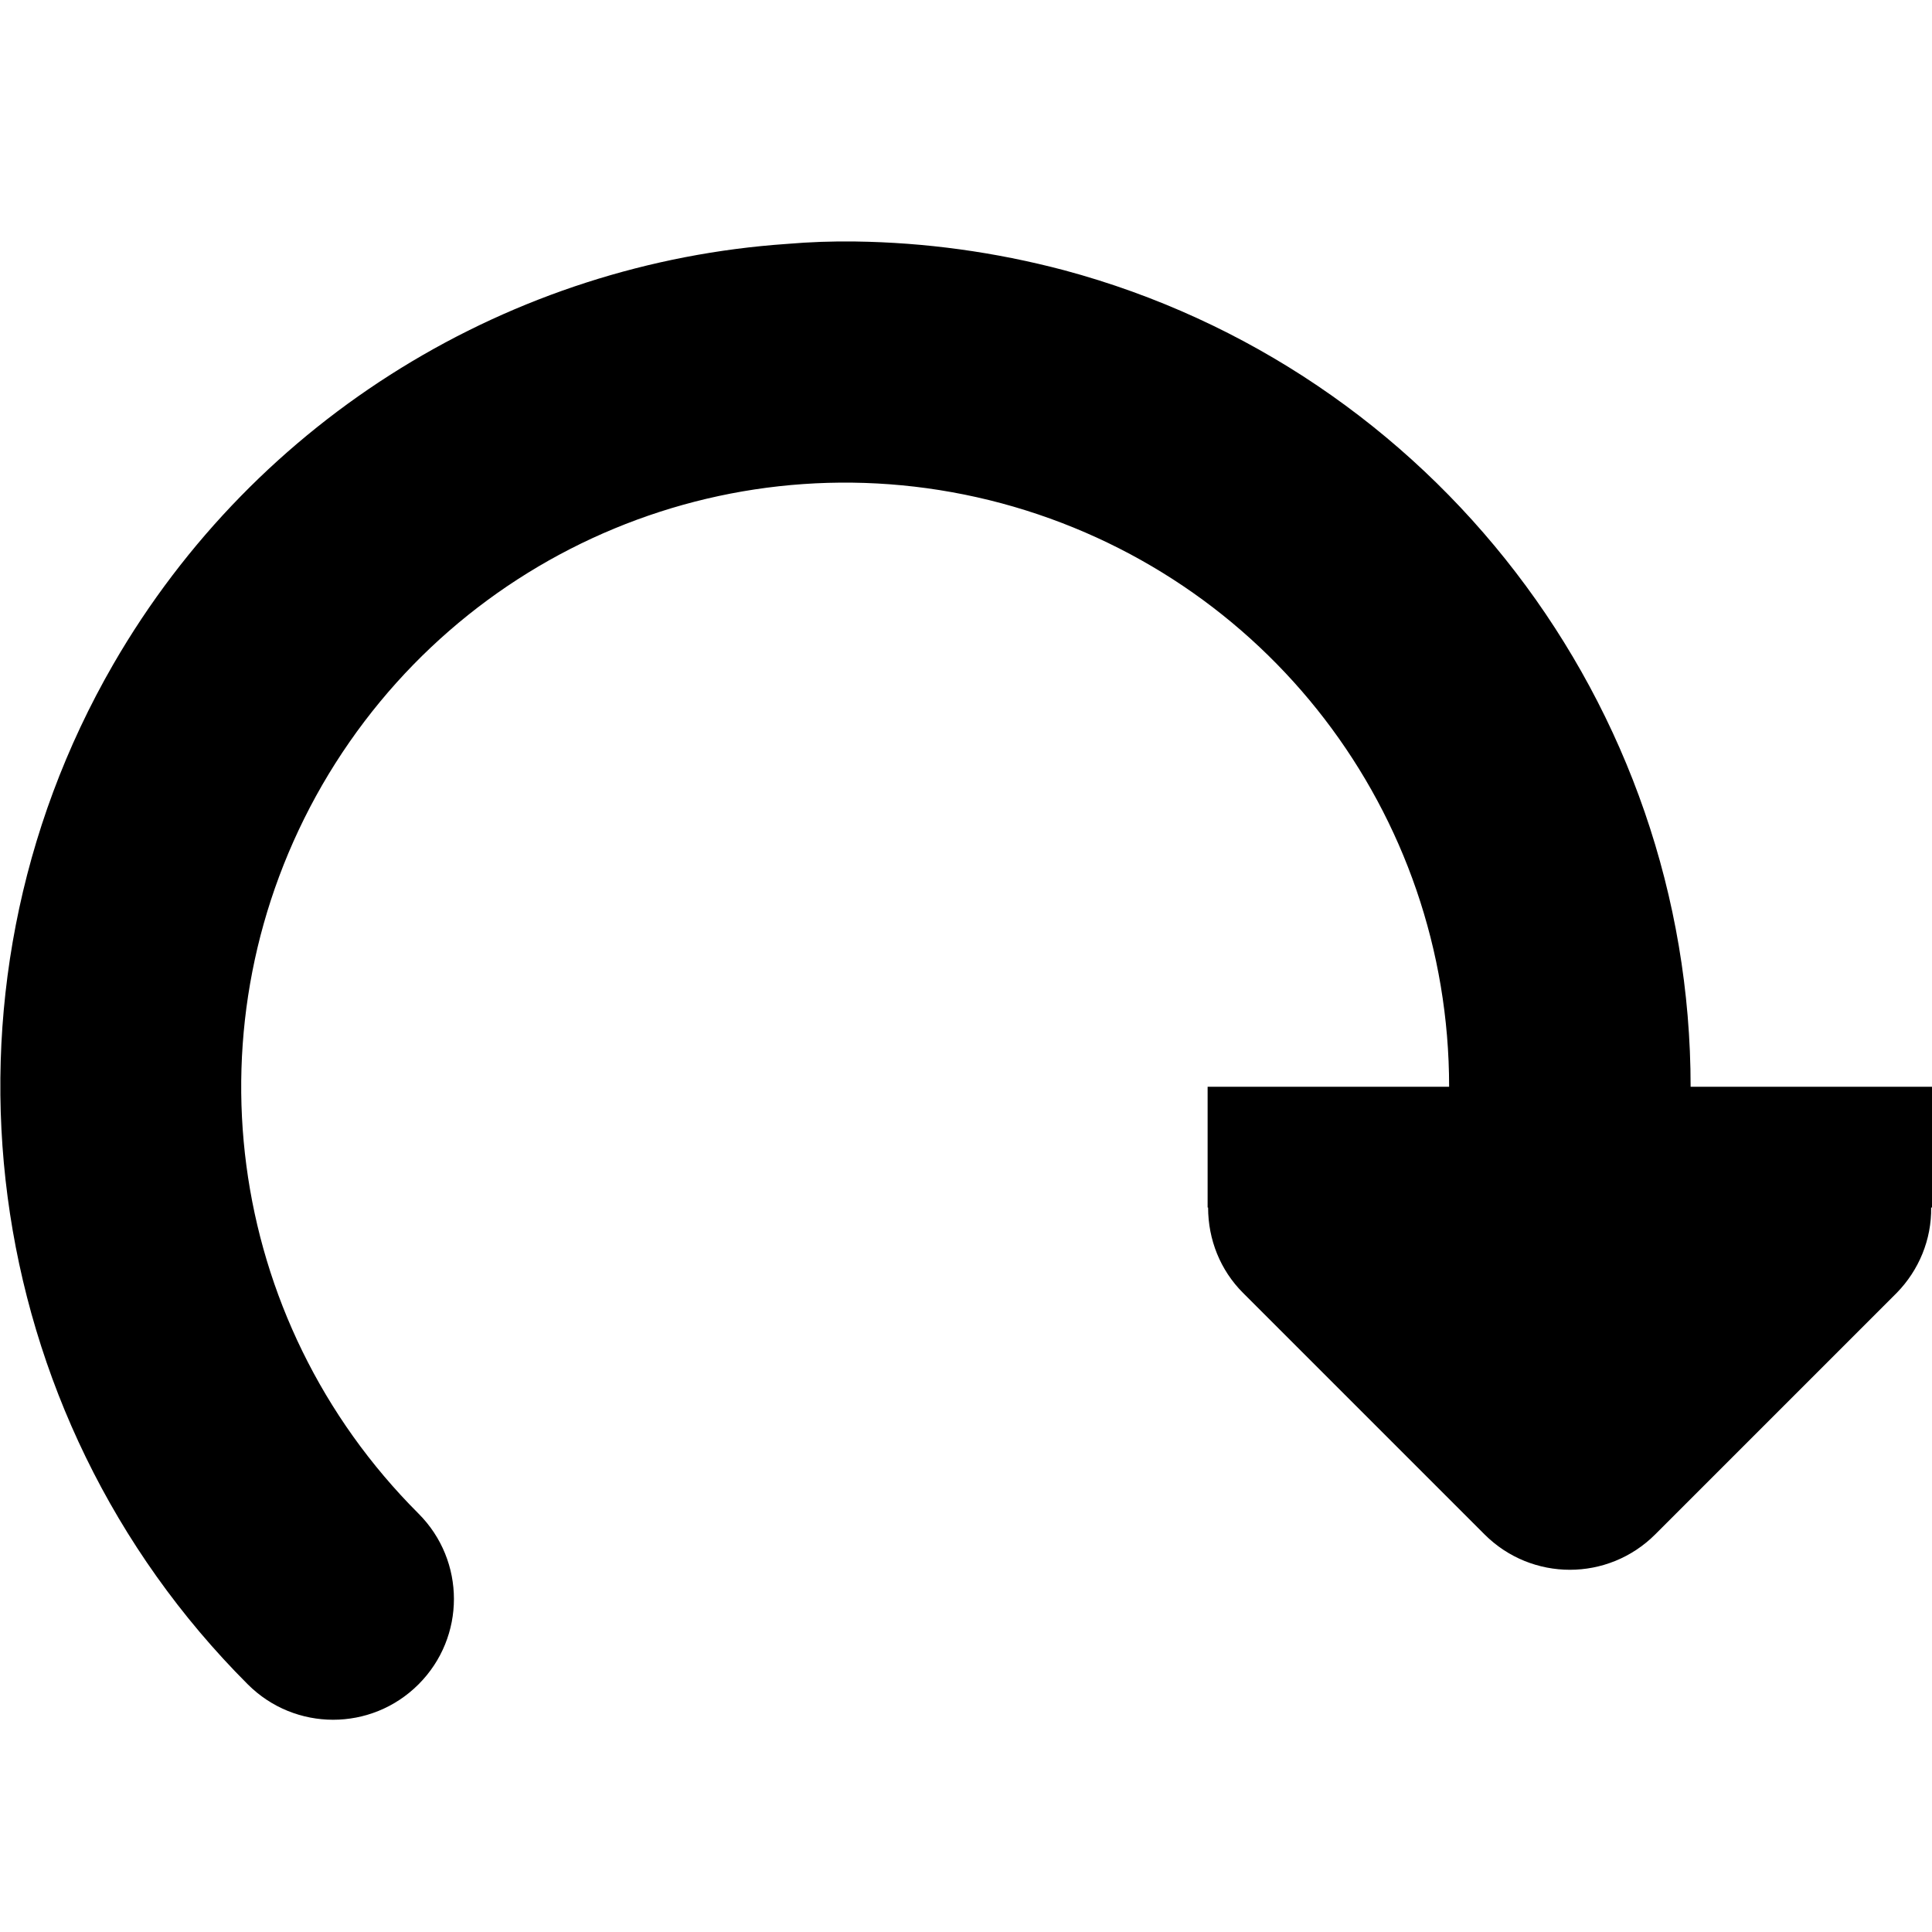
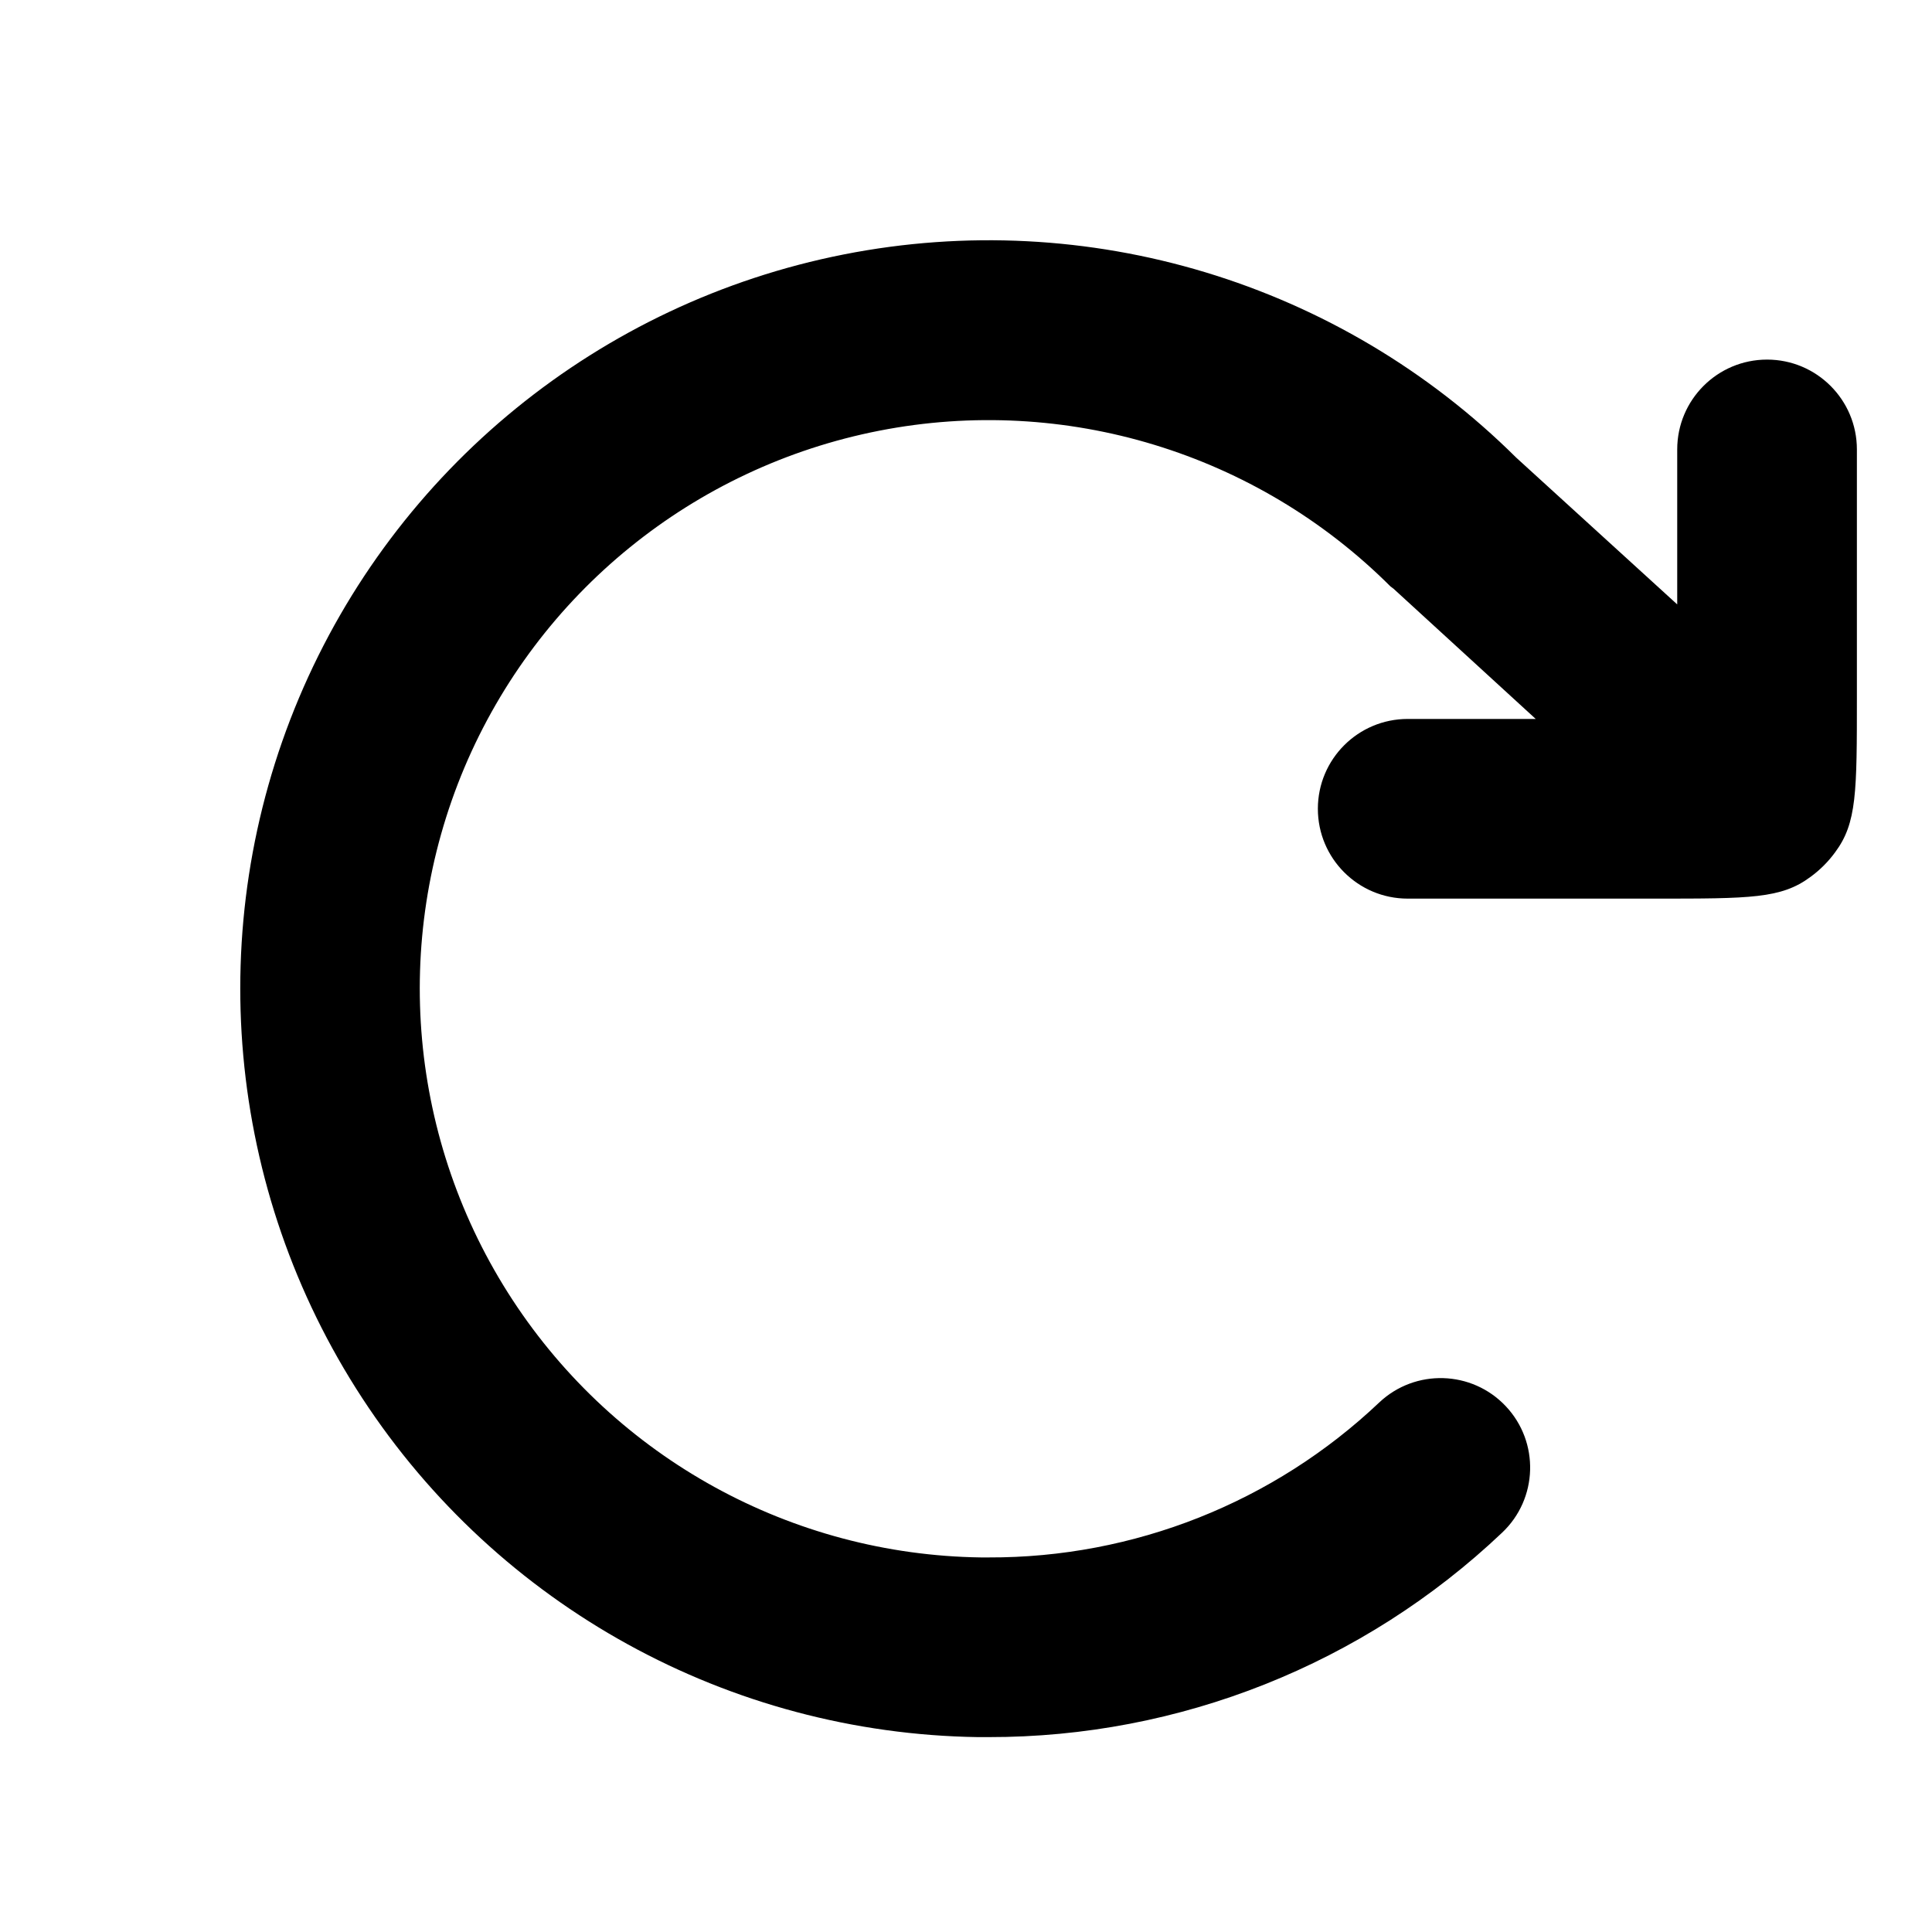
<svg xmlns="http://www.w3.org/2000/svg" height="16px" viewBox="0 0 16 16" width="16px">
-   <path d="m 7.086 2 c 0.574 0.008 1.152 0.086 1.727 0.238 c 3.055 0.82 5.188 3.598 5.188 6.762 h 2 v 1 h -0.008 c 0.004 0.266 -0.102 0.52 -0.285 0.707 l -2 2 c -0.391 0.391 -1.023 0.391 -1.414 0 l -2 -2 c -0.188 -0.188 -0.289 -0.441 -0.289 -0.707 h -0.004 v -1 h 2 c 0 -2.27 -1.516 -4.242 -3.707 -4.832 c -2.188 -0.586 -4.488 0.367 -5.625 2.332 c -1.133 1.965 -0.809 4.43 0.797 6.035 c 0.391 0.391 0.391 1.023 0 1.414 s -1.023 0.391 -1.414 0 c -2.238 -2.238 -2.695 -5.711 -1.113 -8.449 c 1.188 -2.055 3.305 -3.324 5.578 -3.48 c 0.188 -0.016 0.379 -0.023 0.57 -0.02 z m 0 0" />
+   <path transform="translate(0.25 0.25) scale(0.062)" d="M244,56v33c0,12.8,0,16.9-2.9,20.8a15,15,0,0,1-3.3,3.3c-3.9,2.9-8,2.9-20.8,2.9h-33a12,12,0,0,1,0-24h17.1l-19-17.4c-.1-.1-.3-.2-.4-.3A76,76,0,0,0,58,98.5A76,76,0,0,0,127,204h1a75.5,75.5,0,0,0,52.2-20.7a11.9,11.9,0,0,1,16.4,17.4A99.5,99.5,0,0,1,128,228h-1.4A100,100,0,0,1,35.9,89.2a100,100,0,0,1,162.6-32.1L220,76.7V56a12,12,0,0,1,24,0Z" />
</svg>
